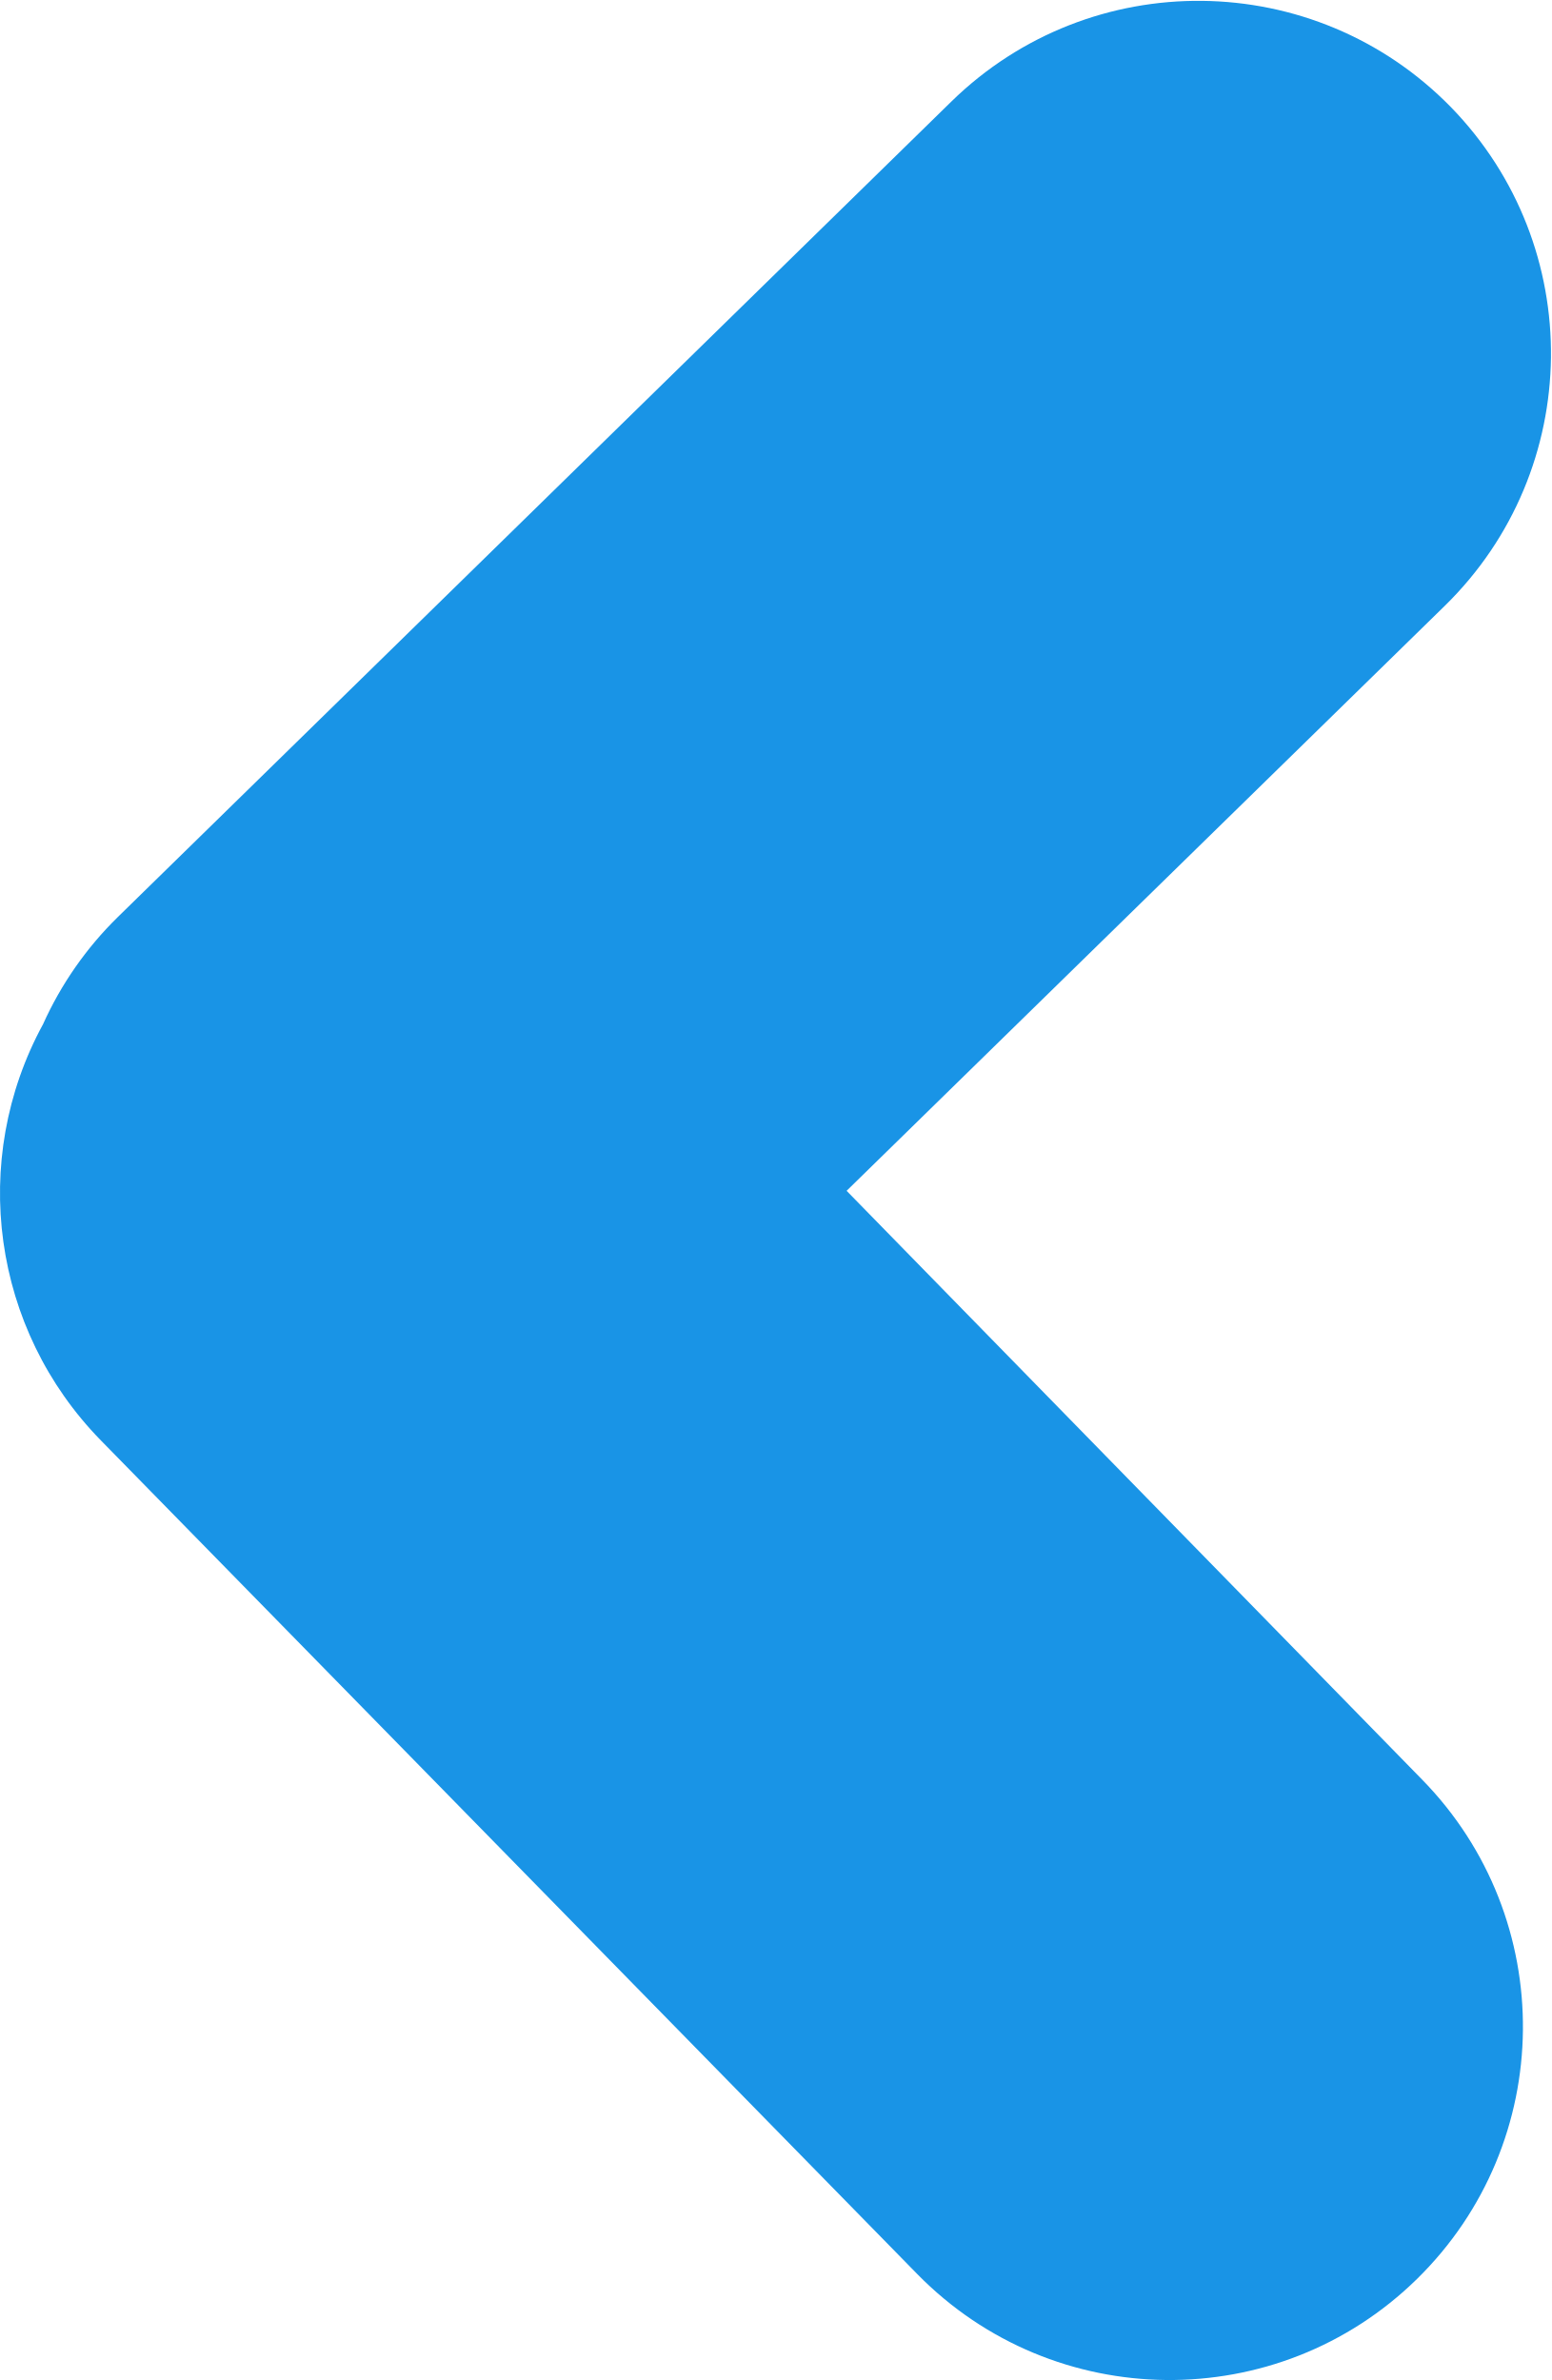
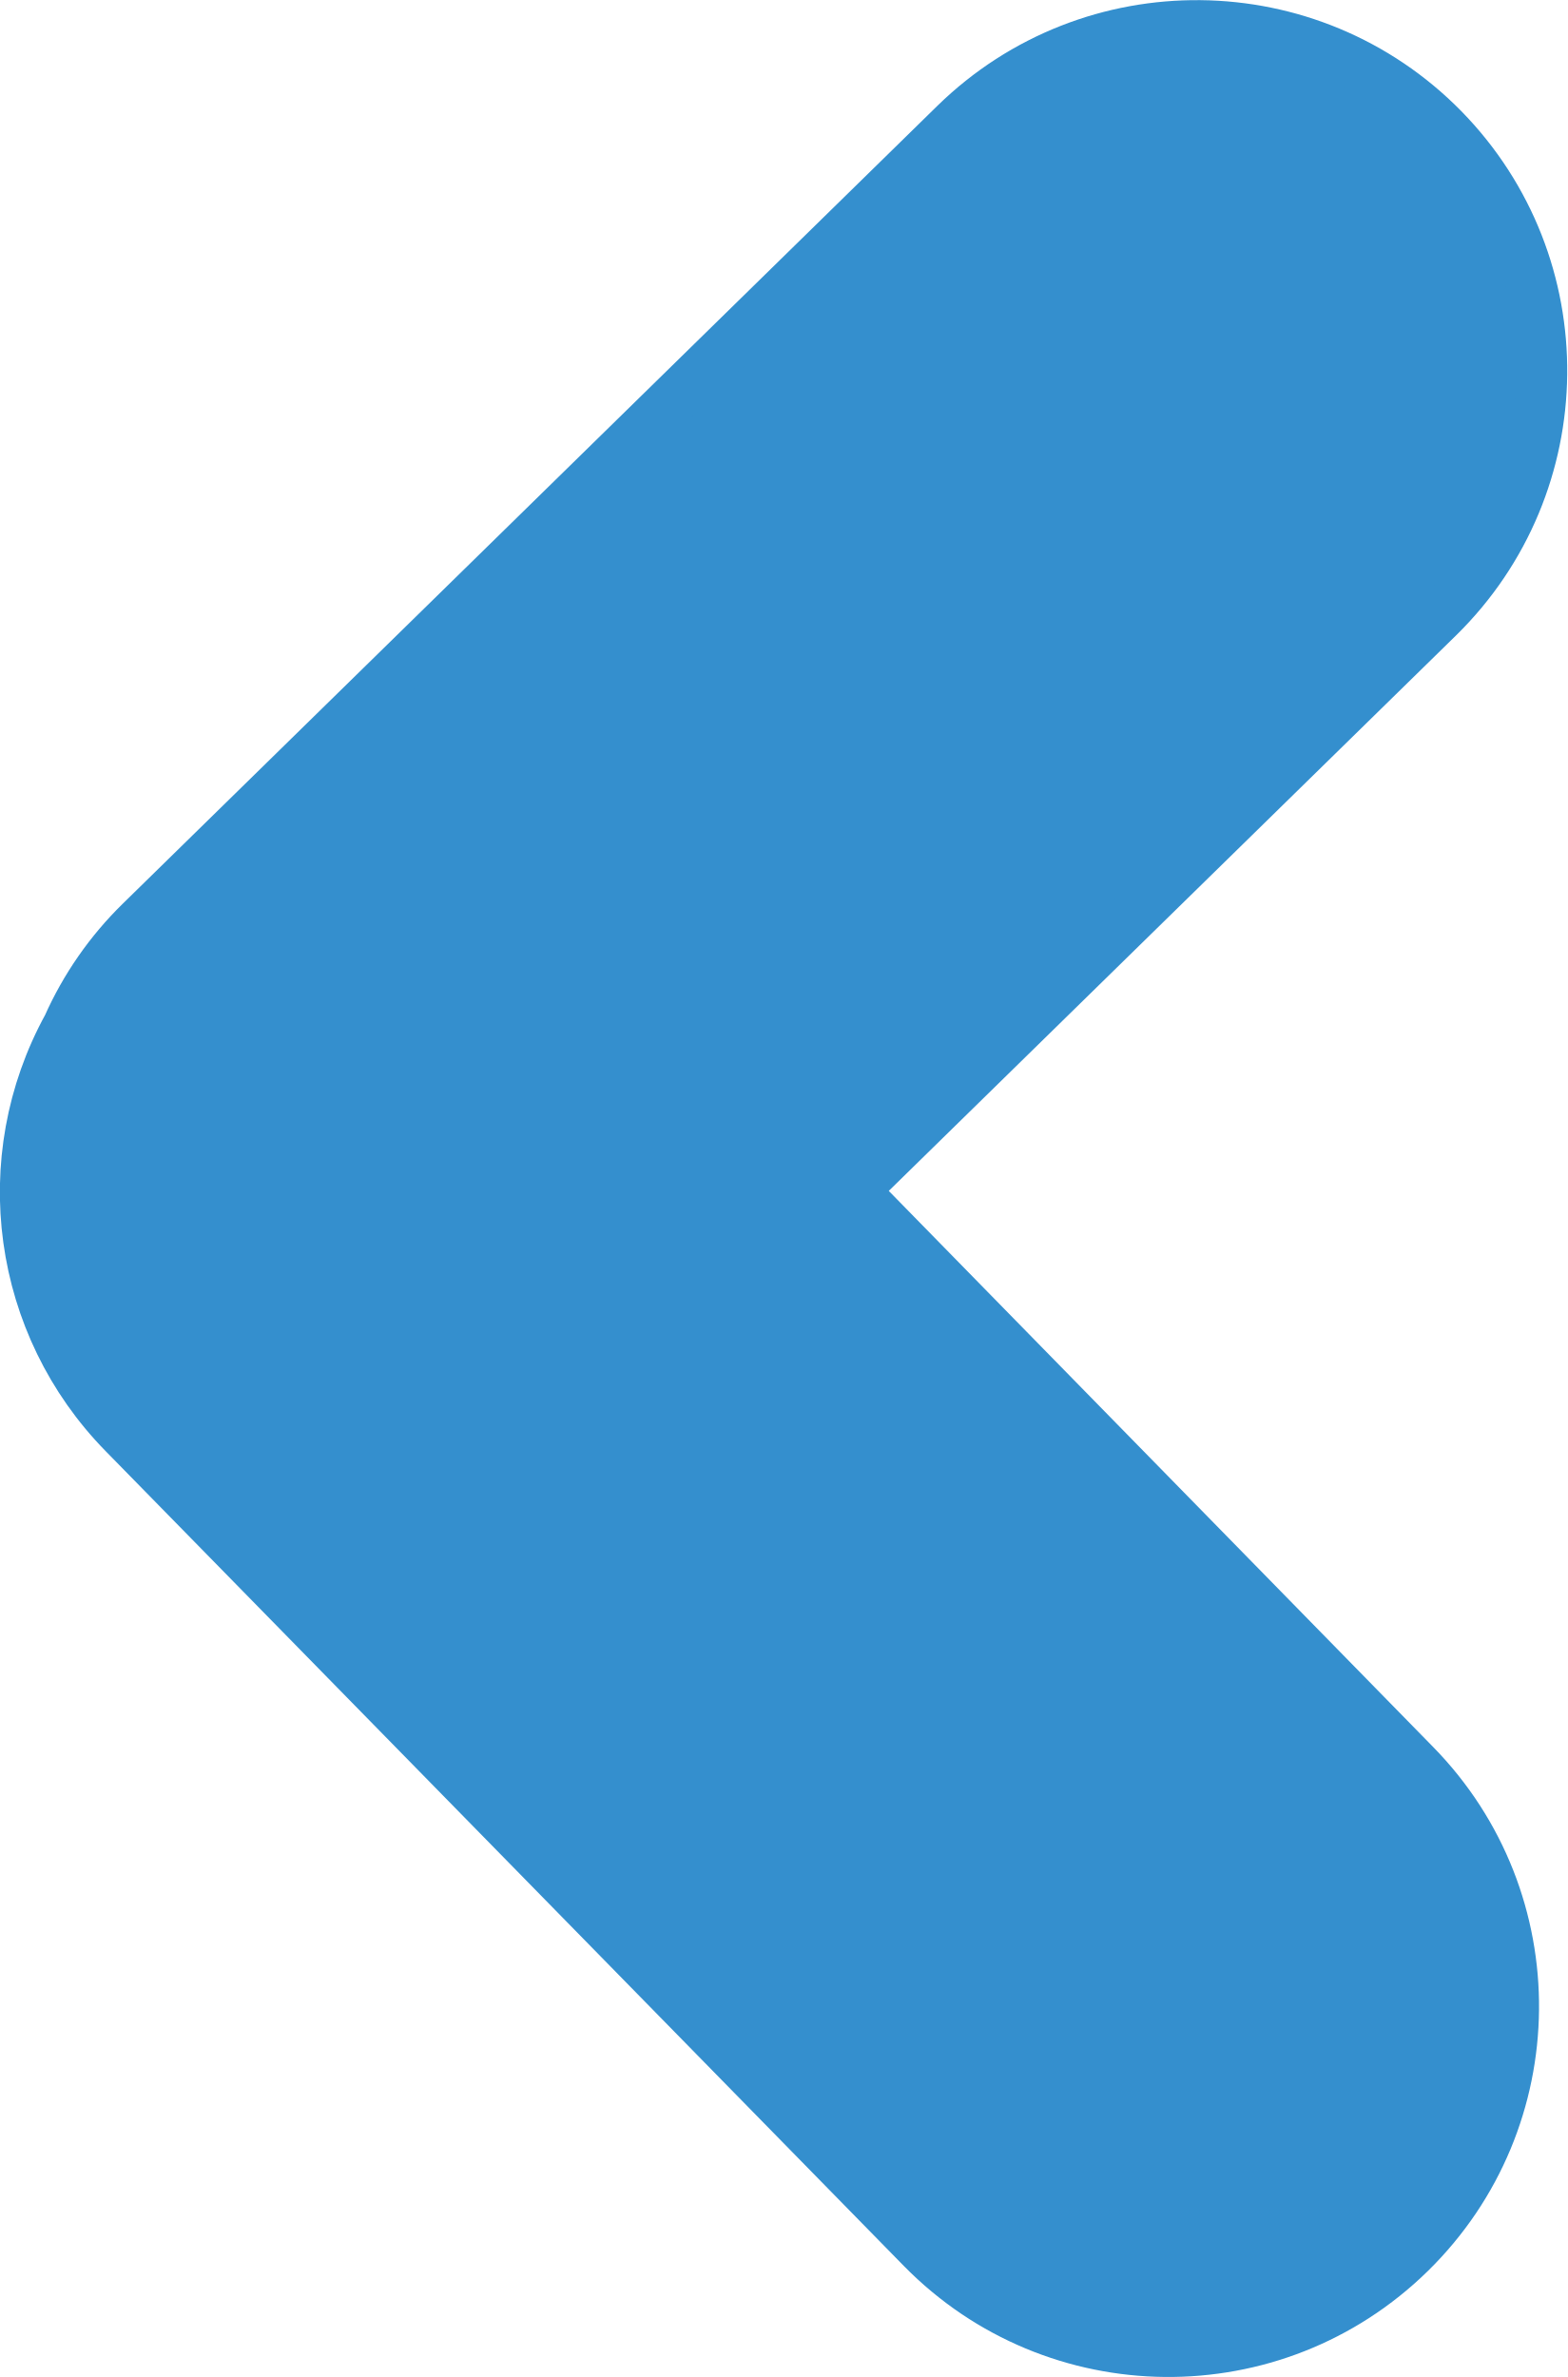
- <svg xmlns="http://www.w3.org/2000/svg" viewBox="0 0 57.99 88.96">
-   <g class="back" fill="#1994E6">
-     <path class="cls-1" d="M3.77,53.84,34.28,85A13.2,13.2,0,1,0,53.14,66.51l-21.5-22L54,22.64A13.2,13.2,0,0,0,54.22,4h0a13.2,13.2,0,0,0-18.67-.2L4.4,34.28a13.16,13.16,0,0,0-2.79,4A13.21,13.21,0,0,0,3.77,53.84Z" />
+ <svg xmlns="http://www.w3.org/2000/svg" viewBox="0 0 31.01 47.04">
+   <defs>
+     <style>.cls-1{fill:#348fce;stroke:#348fce;stroke-miterlimit:10;}</style>
+   </defs>
+   <g id="Capa_2" data-name="Capa 2">
+     <g id="Capa_1-2" data-name="Capa 1">
+       <path class="cls-1" d="M2.45,28.37,18.24,44.49A6.83,6.83,0,1,0,28,34.92L16.88,23.56,28.46,12.22a6.84,6.84,0,0,0,.1-9.67h0a6.84,6.84,0,0,0-9.66-.1L2.78,18.24a6.72,6.72,0,0,0-1.44,2.07A6.82,6.82,0,0,0,2.45,28.37Z" />
+     </g>
  </g>
</svg>
